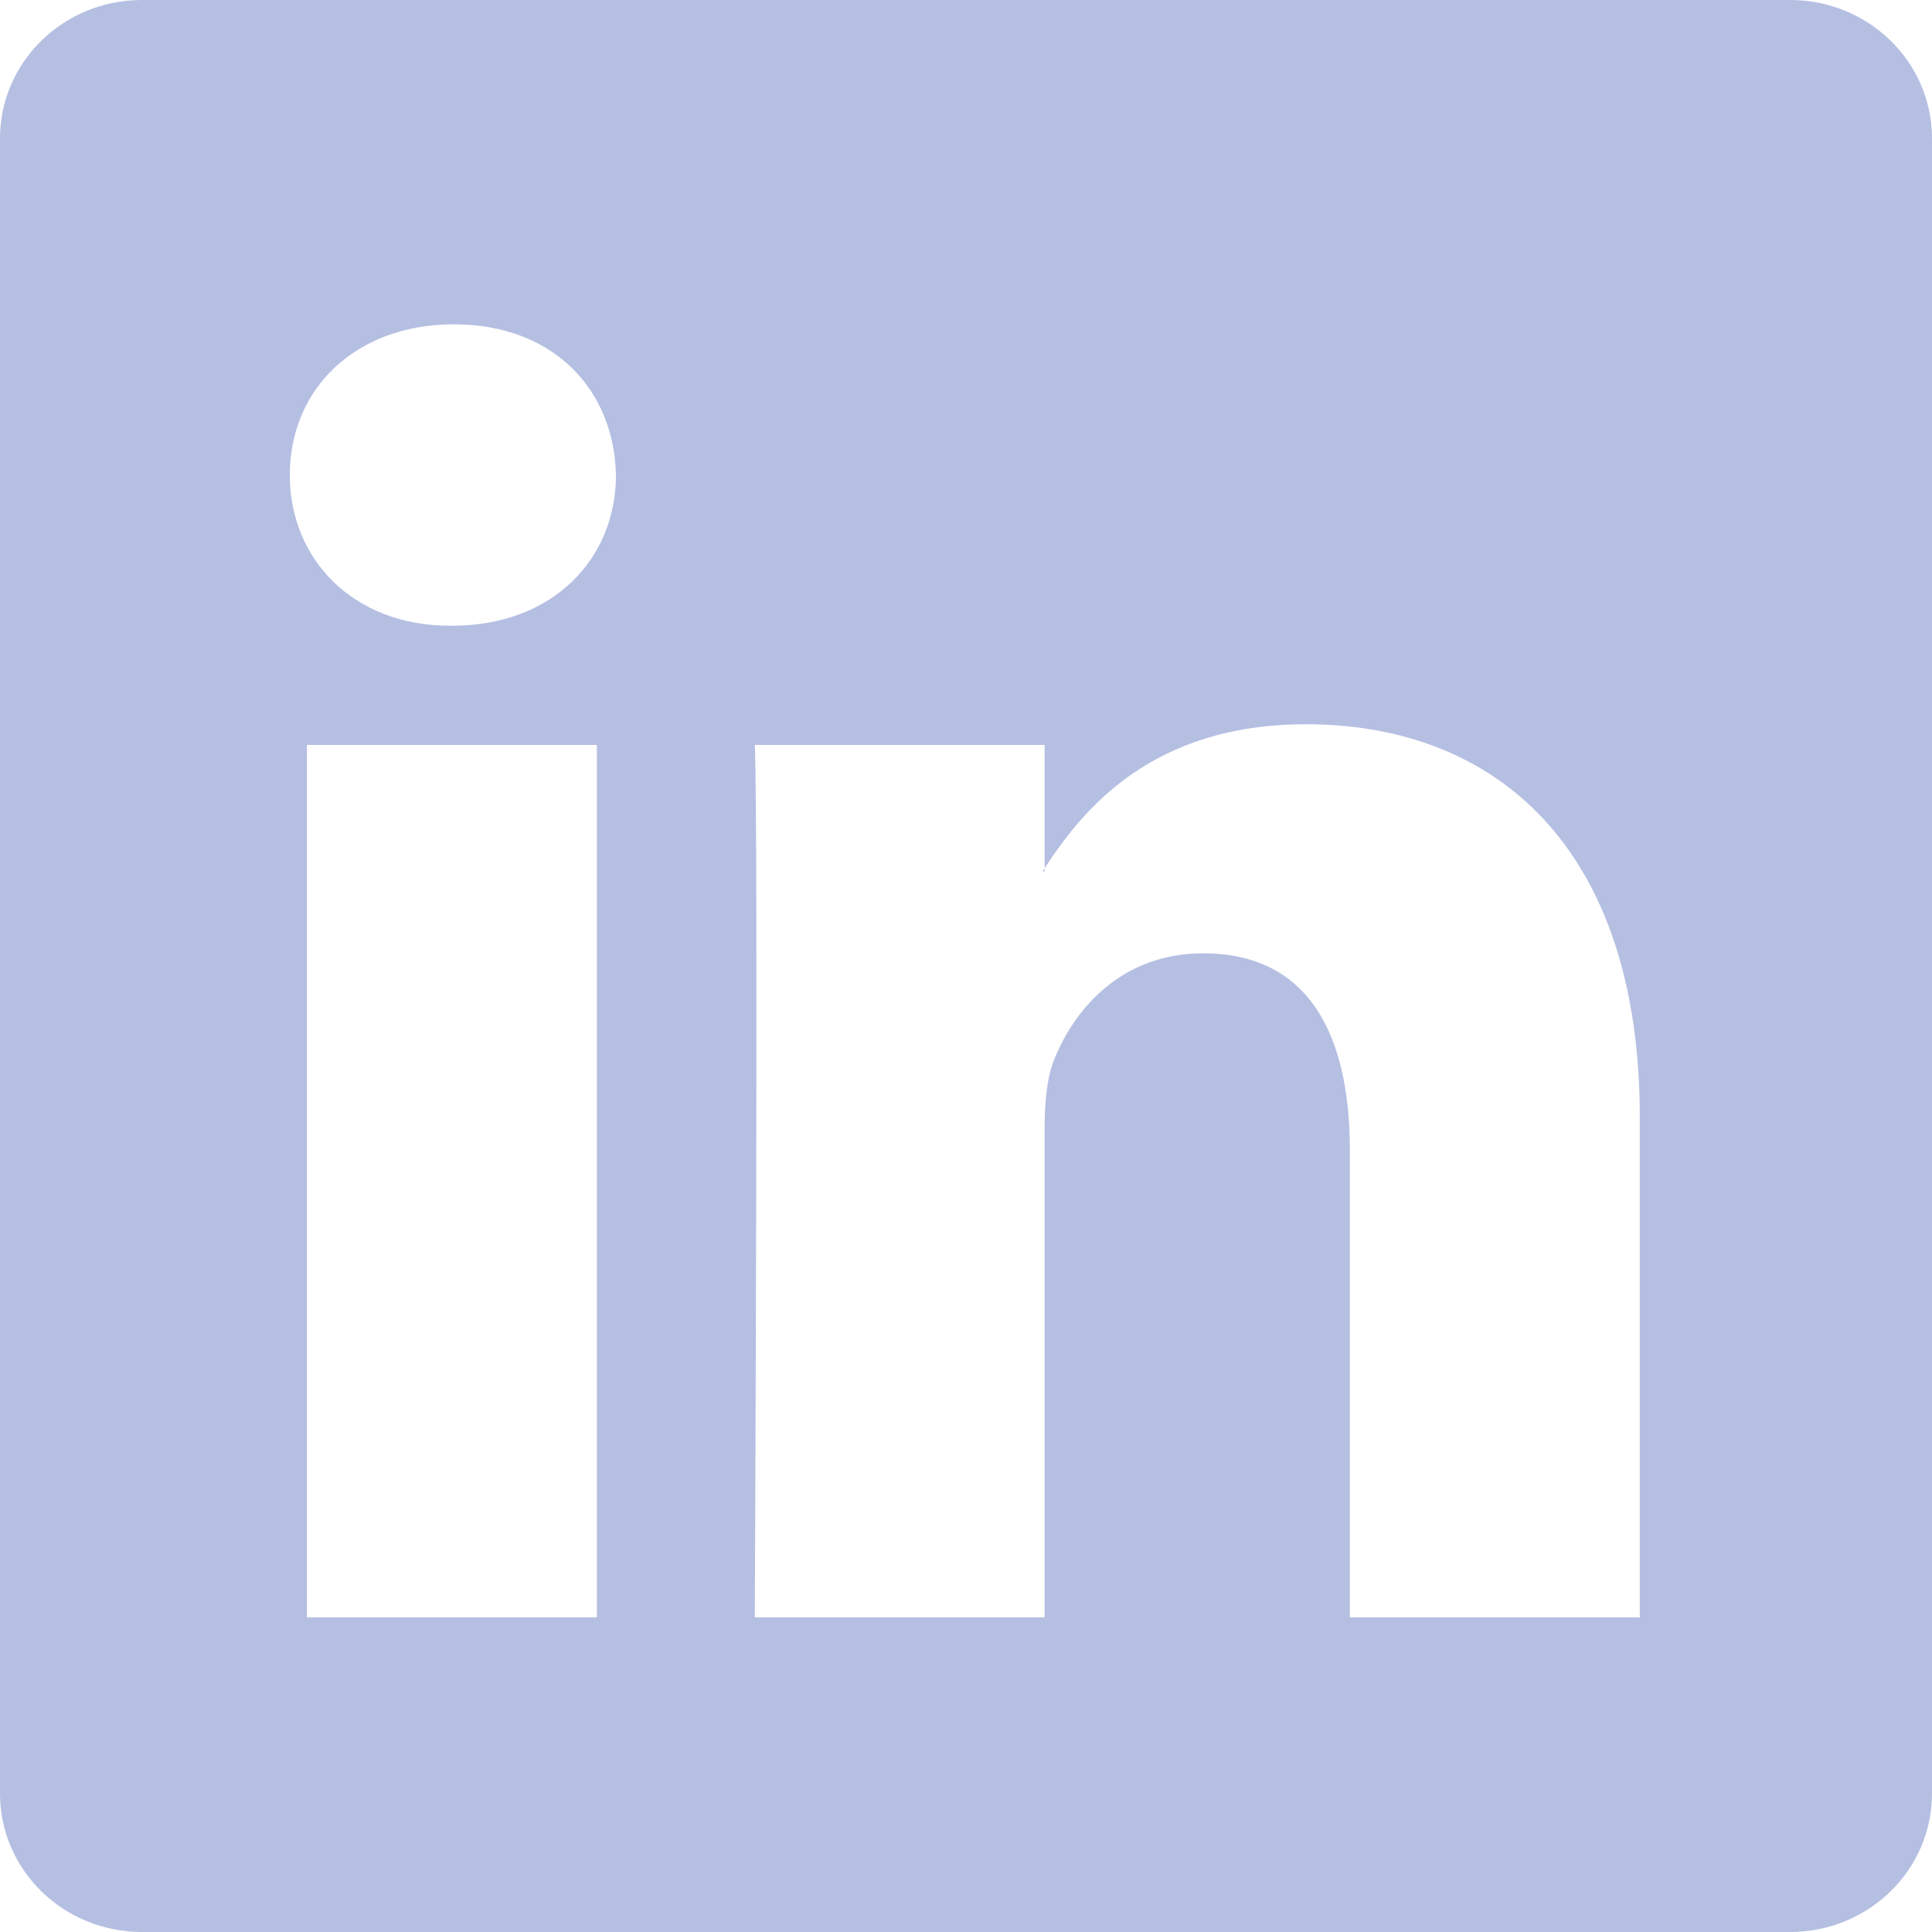
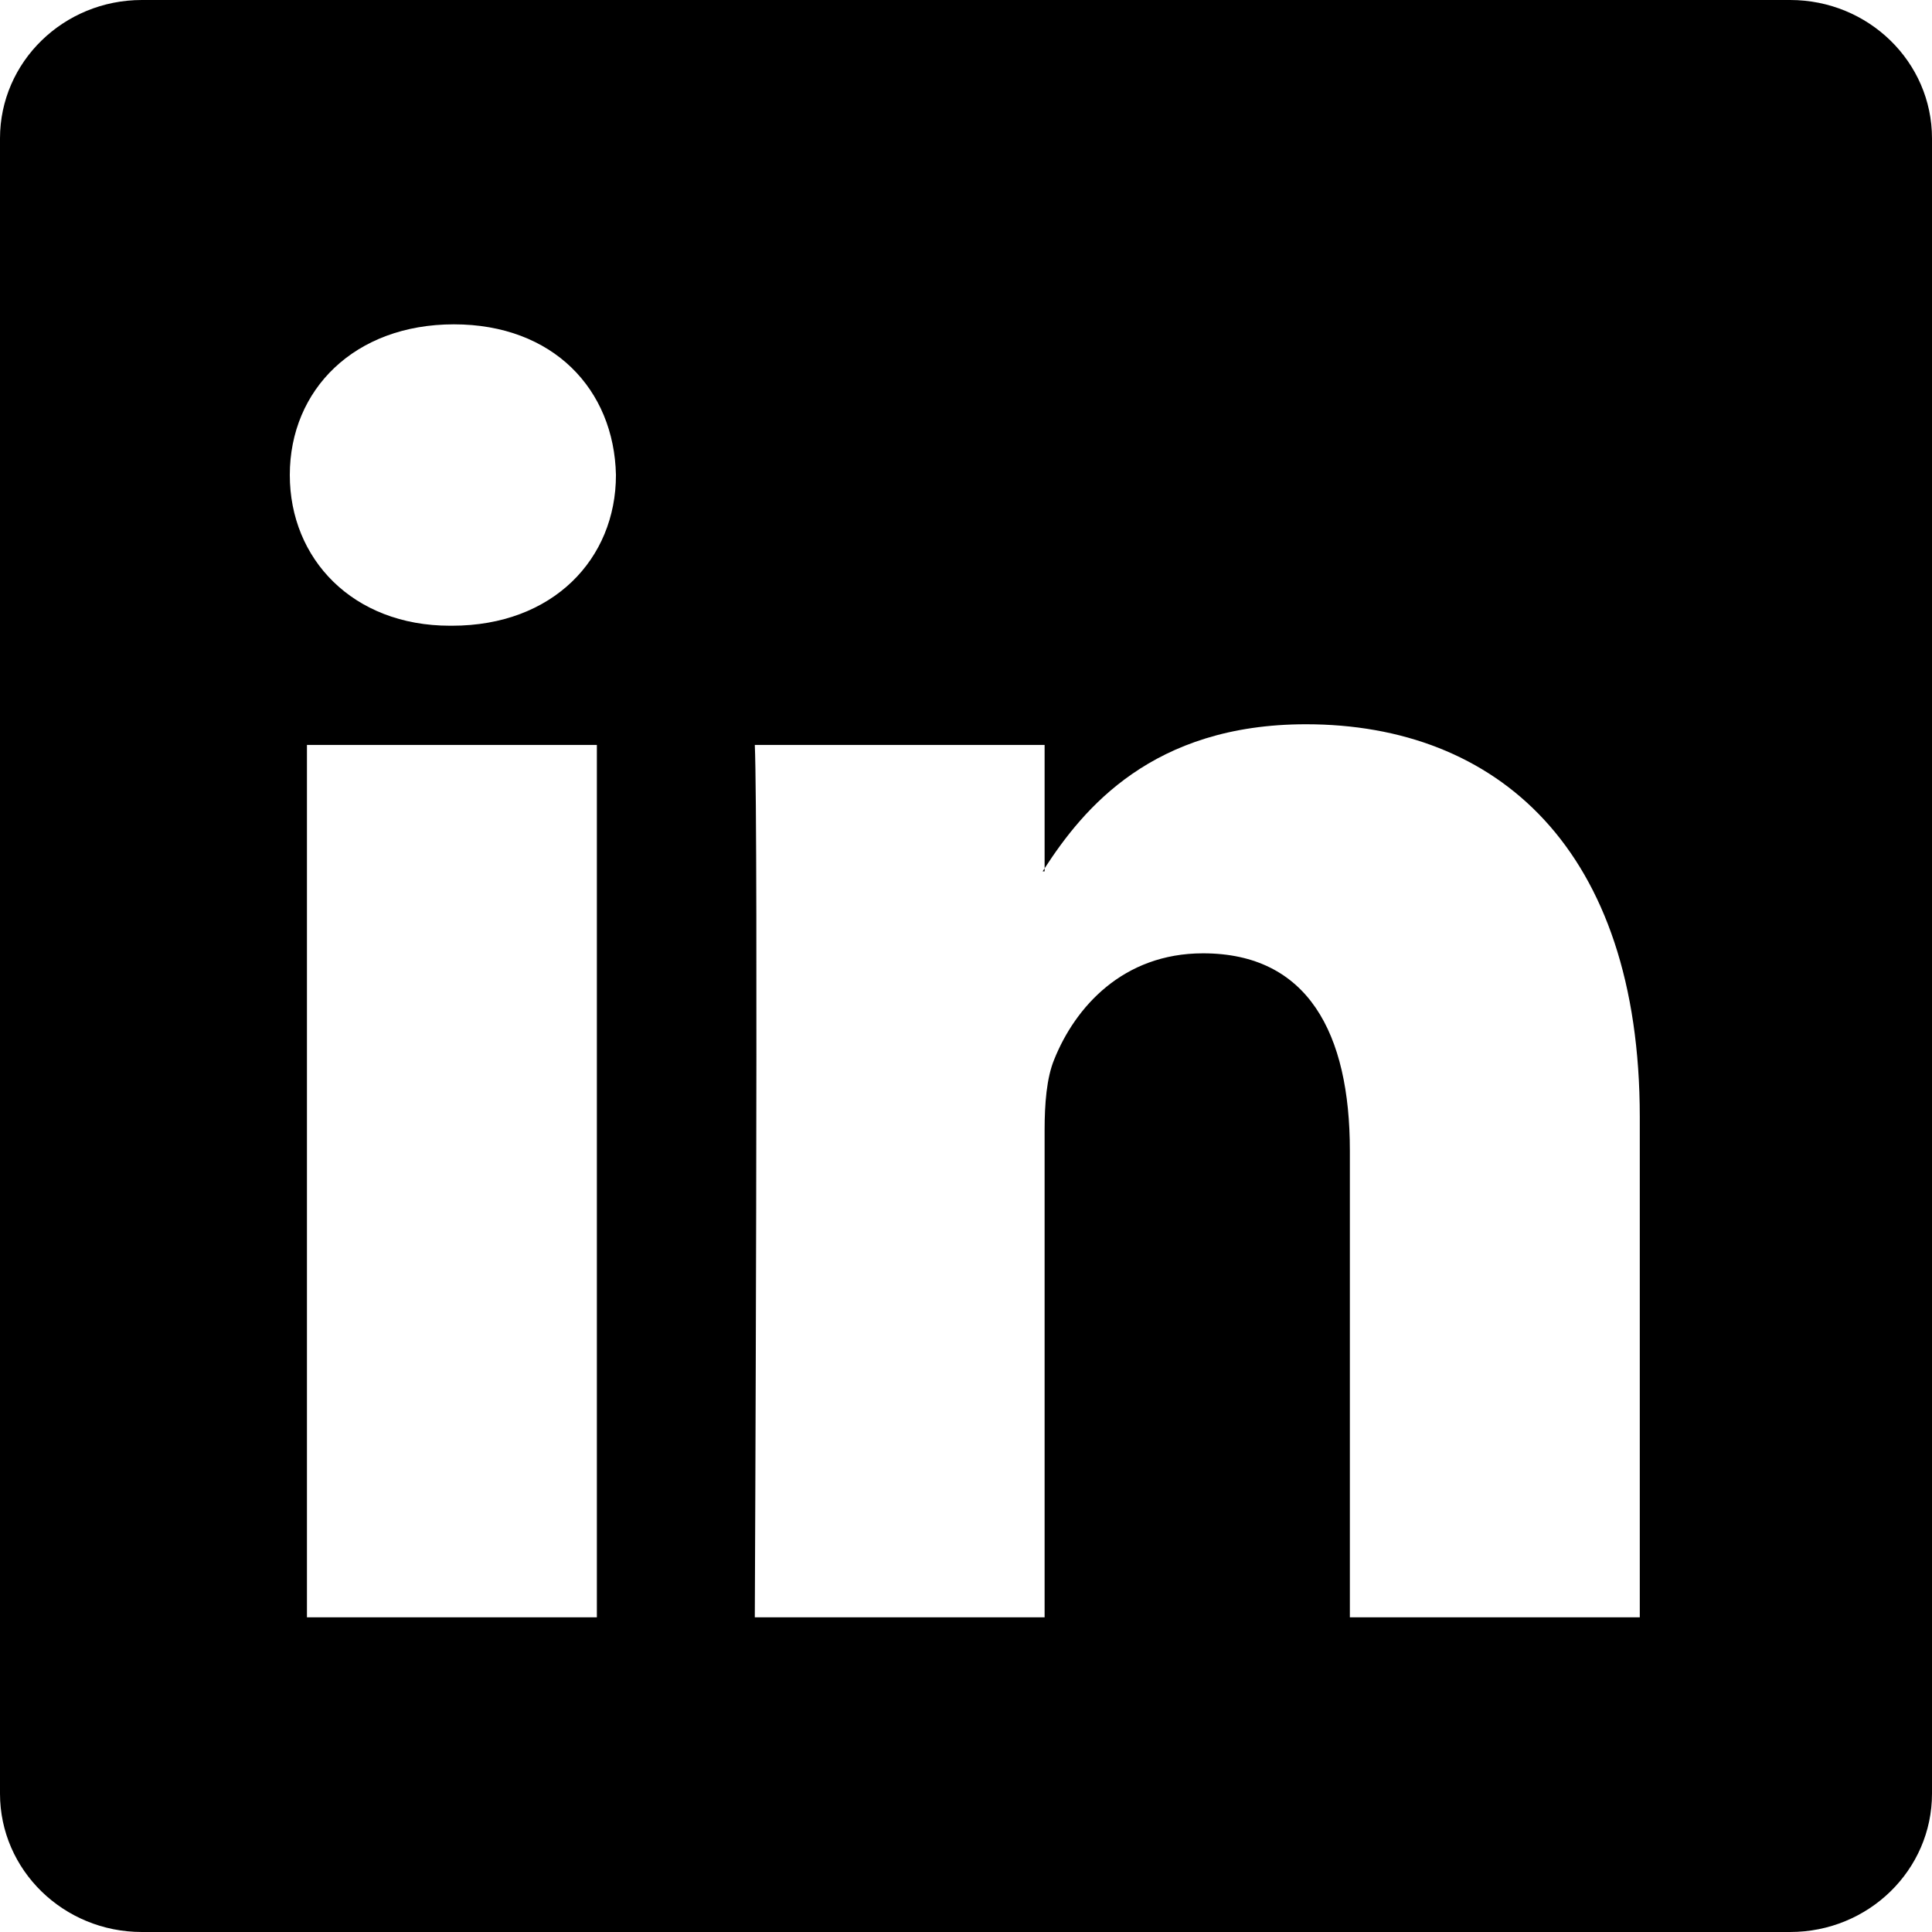
- <svg xmlns="http://www.w3.org/2000/svg" width="16" height="16" fill="#b5bfe2" class="bi bi-linkedin" viewBox="0 0 16 16">
+ <svg xmlns="http://www.w3.org/2000/svg" width="30" height="30" fill="currentColor" class="bi bi-linkedin" viewBox="0 0 16 16">
  <path d="M0 1.146C0 .513.526 0 1.175 0h13.65C15.474 0 16 .513 16 1.146v13.708c0 .633-.526 1.146-1.175 1.146H1.175C.526 16 0 15.487 0 14.854V1.146zm4.943 12.248V6.169H2.542v7.225h2.401zm-1.2-8.212c.837 0 1.358-.554 1.358-1.248-.015-.709-.52-1.248-1.342-1.248-.822 0-1.359.54-1.359 1.248 0 .694.521 1.248 1.327 1.248h.016zm4.908 8.212V9.359c0-.216.016-.432.08-.586.173-.431.568-.878 1.232-.878.869 0 1.216.662 1.216 1.634v3.865h2.401V9.25c0-2.22-1.184-3.252-2.764-3.252-1.274 0-1.845.7-2.165 1.193v.025h-.016a5.54 5.54 0 0 1 .016-.025V6.169h-2.4c.03.678 0 7.225 0 7.225h2.4z" />
</svg>
